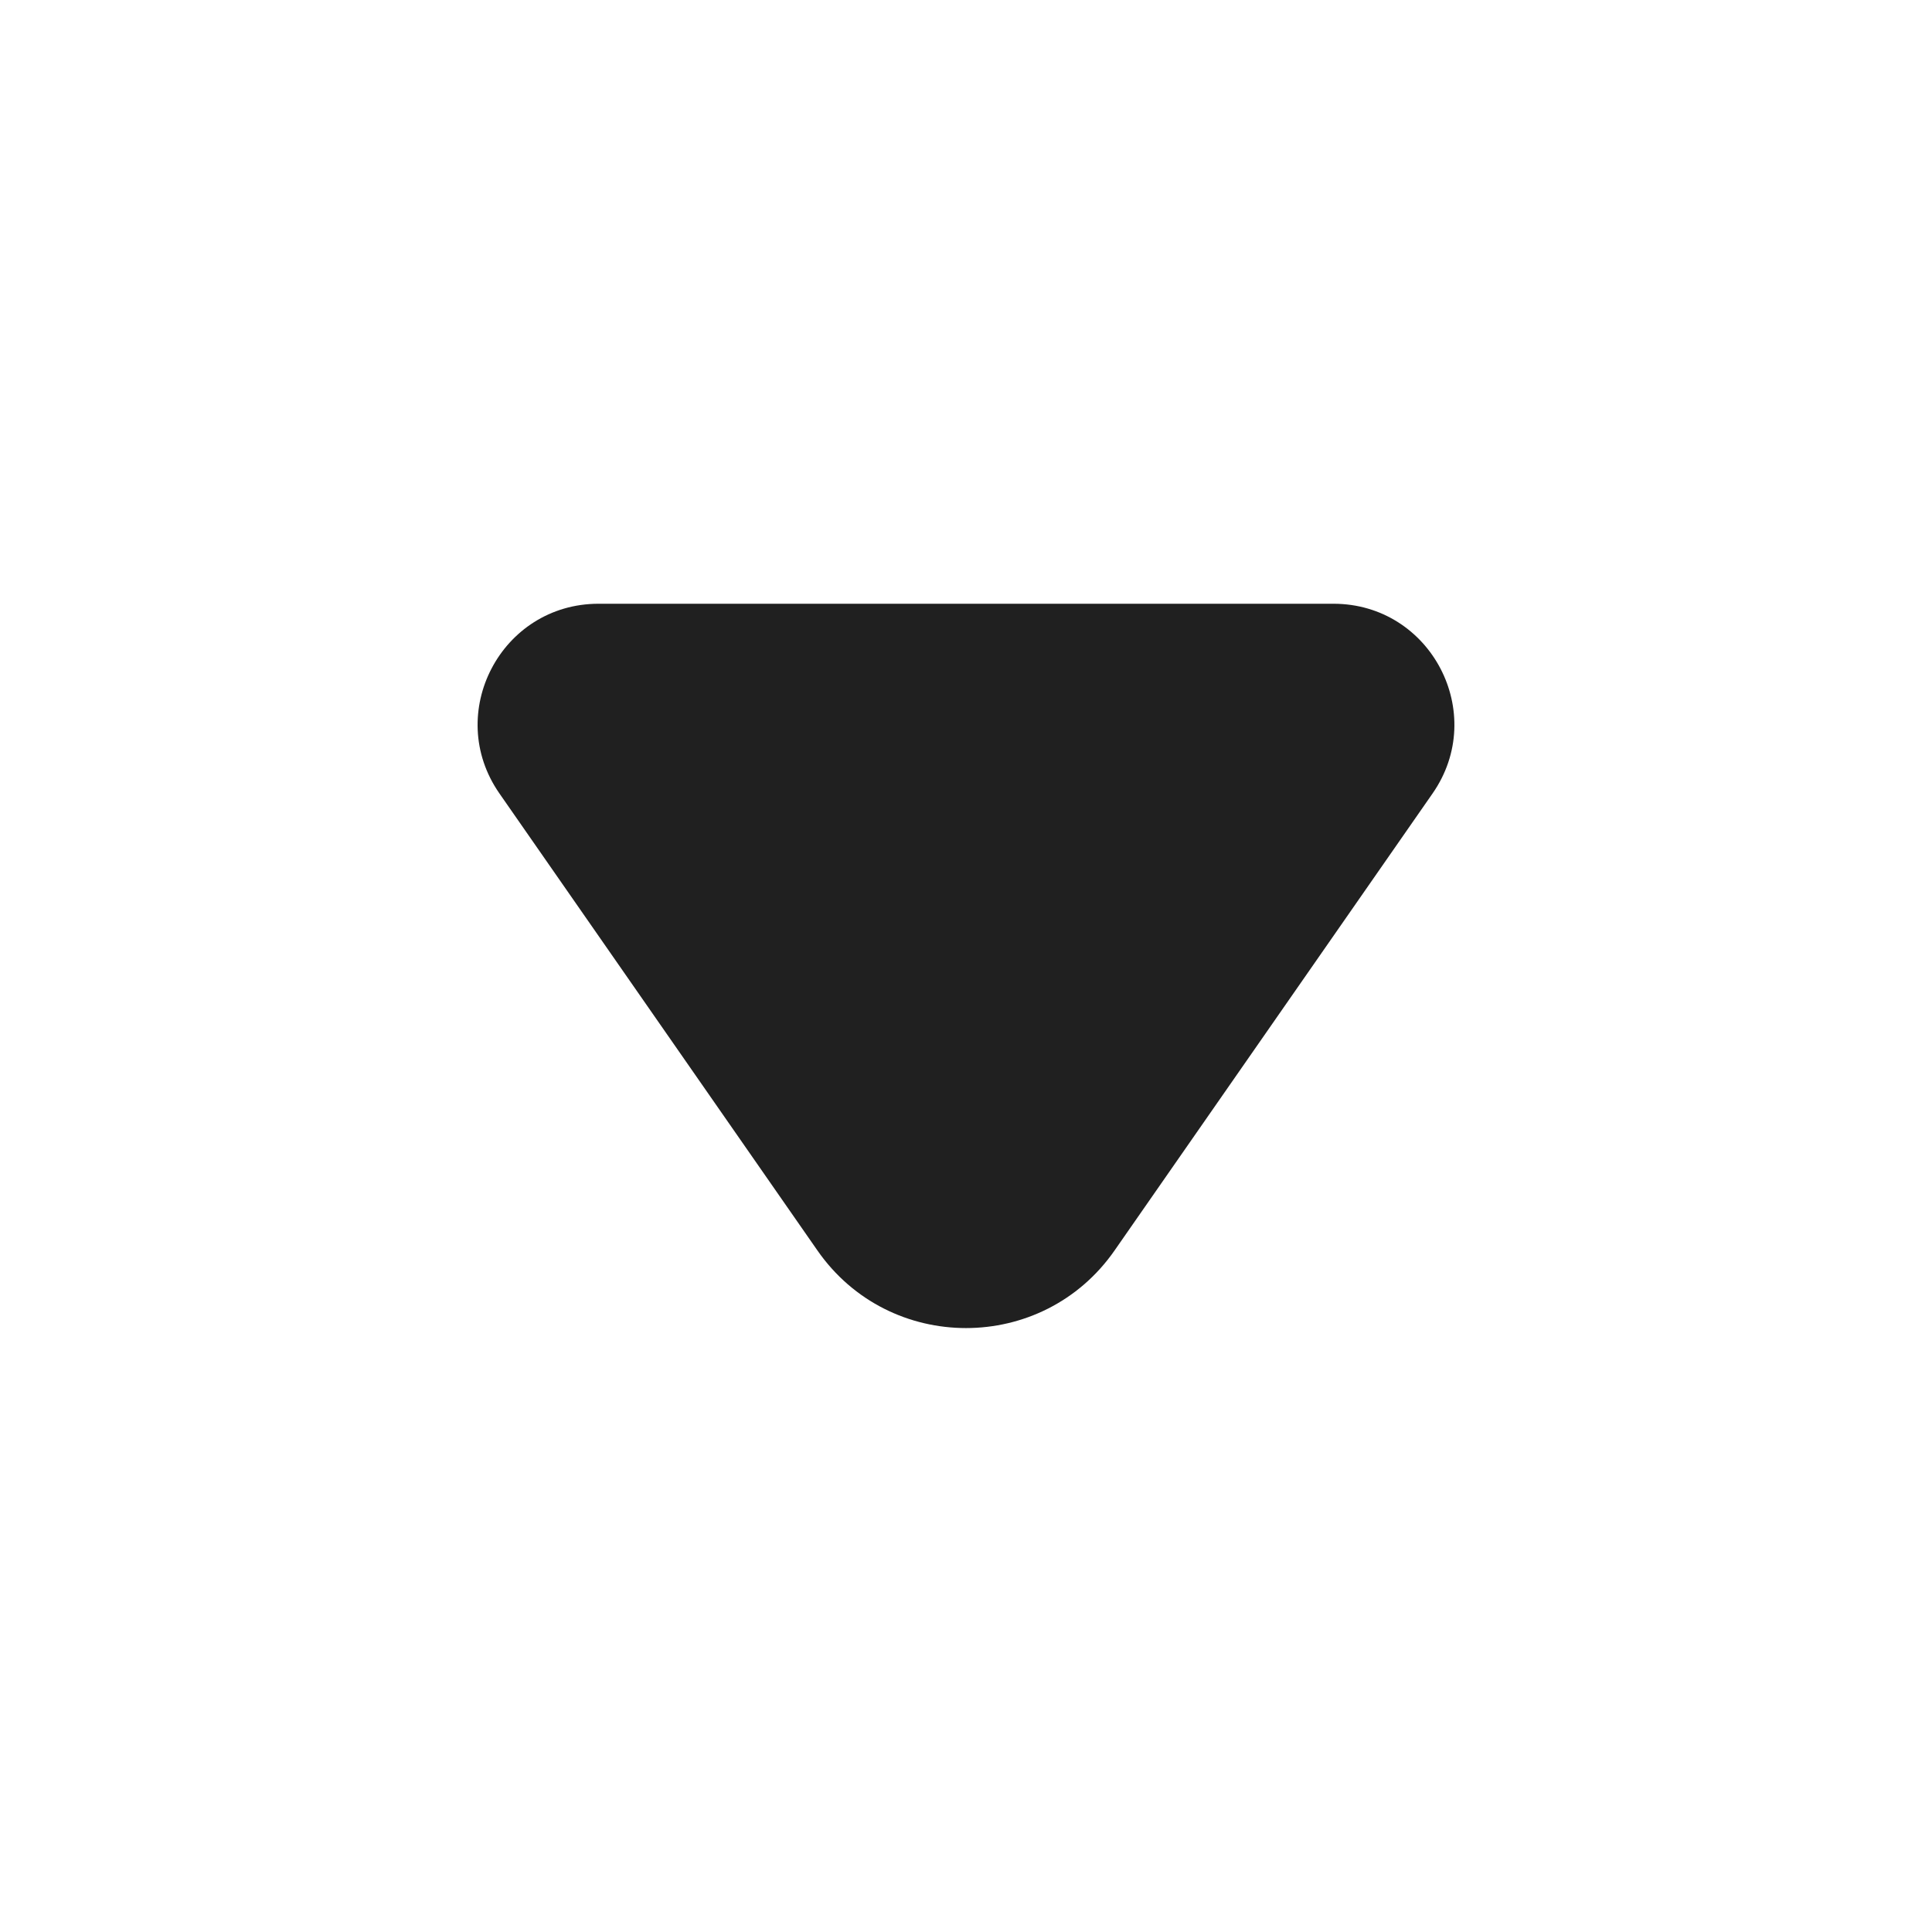
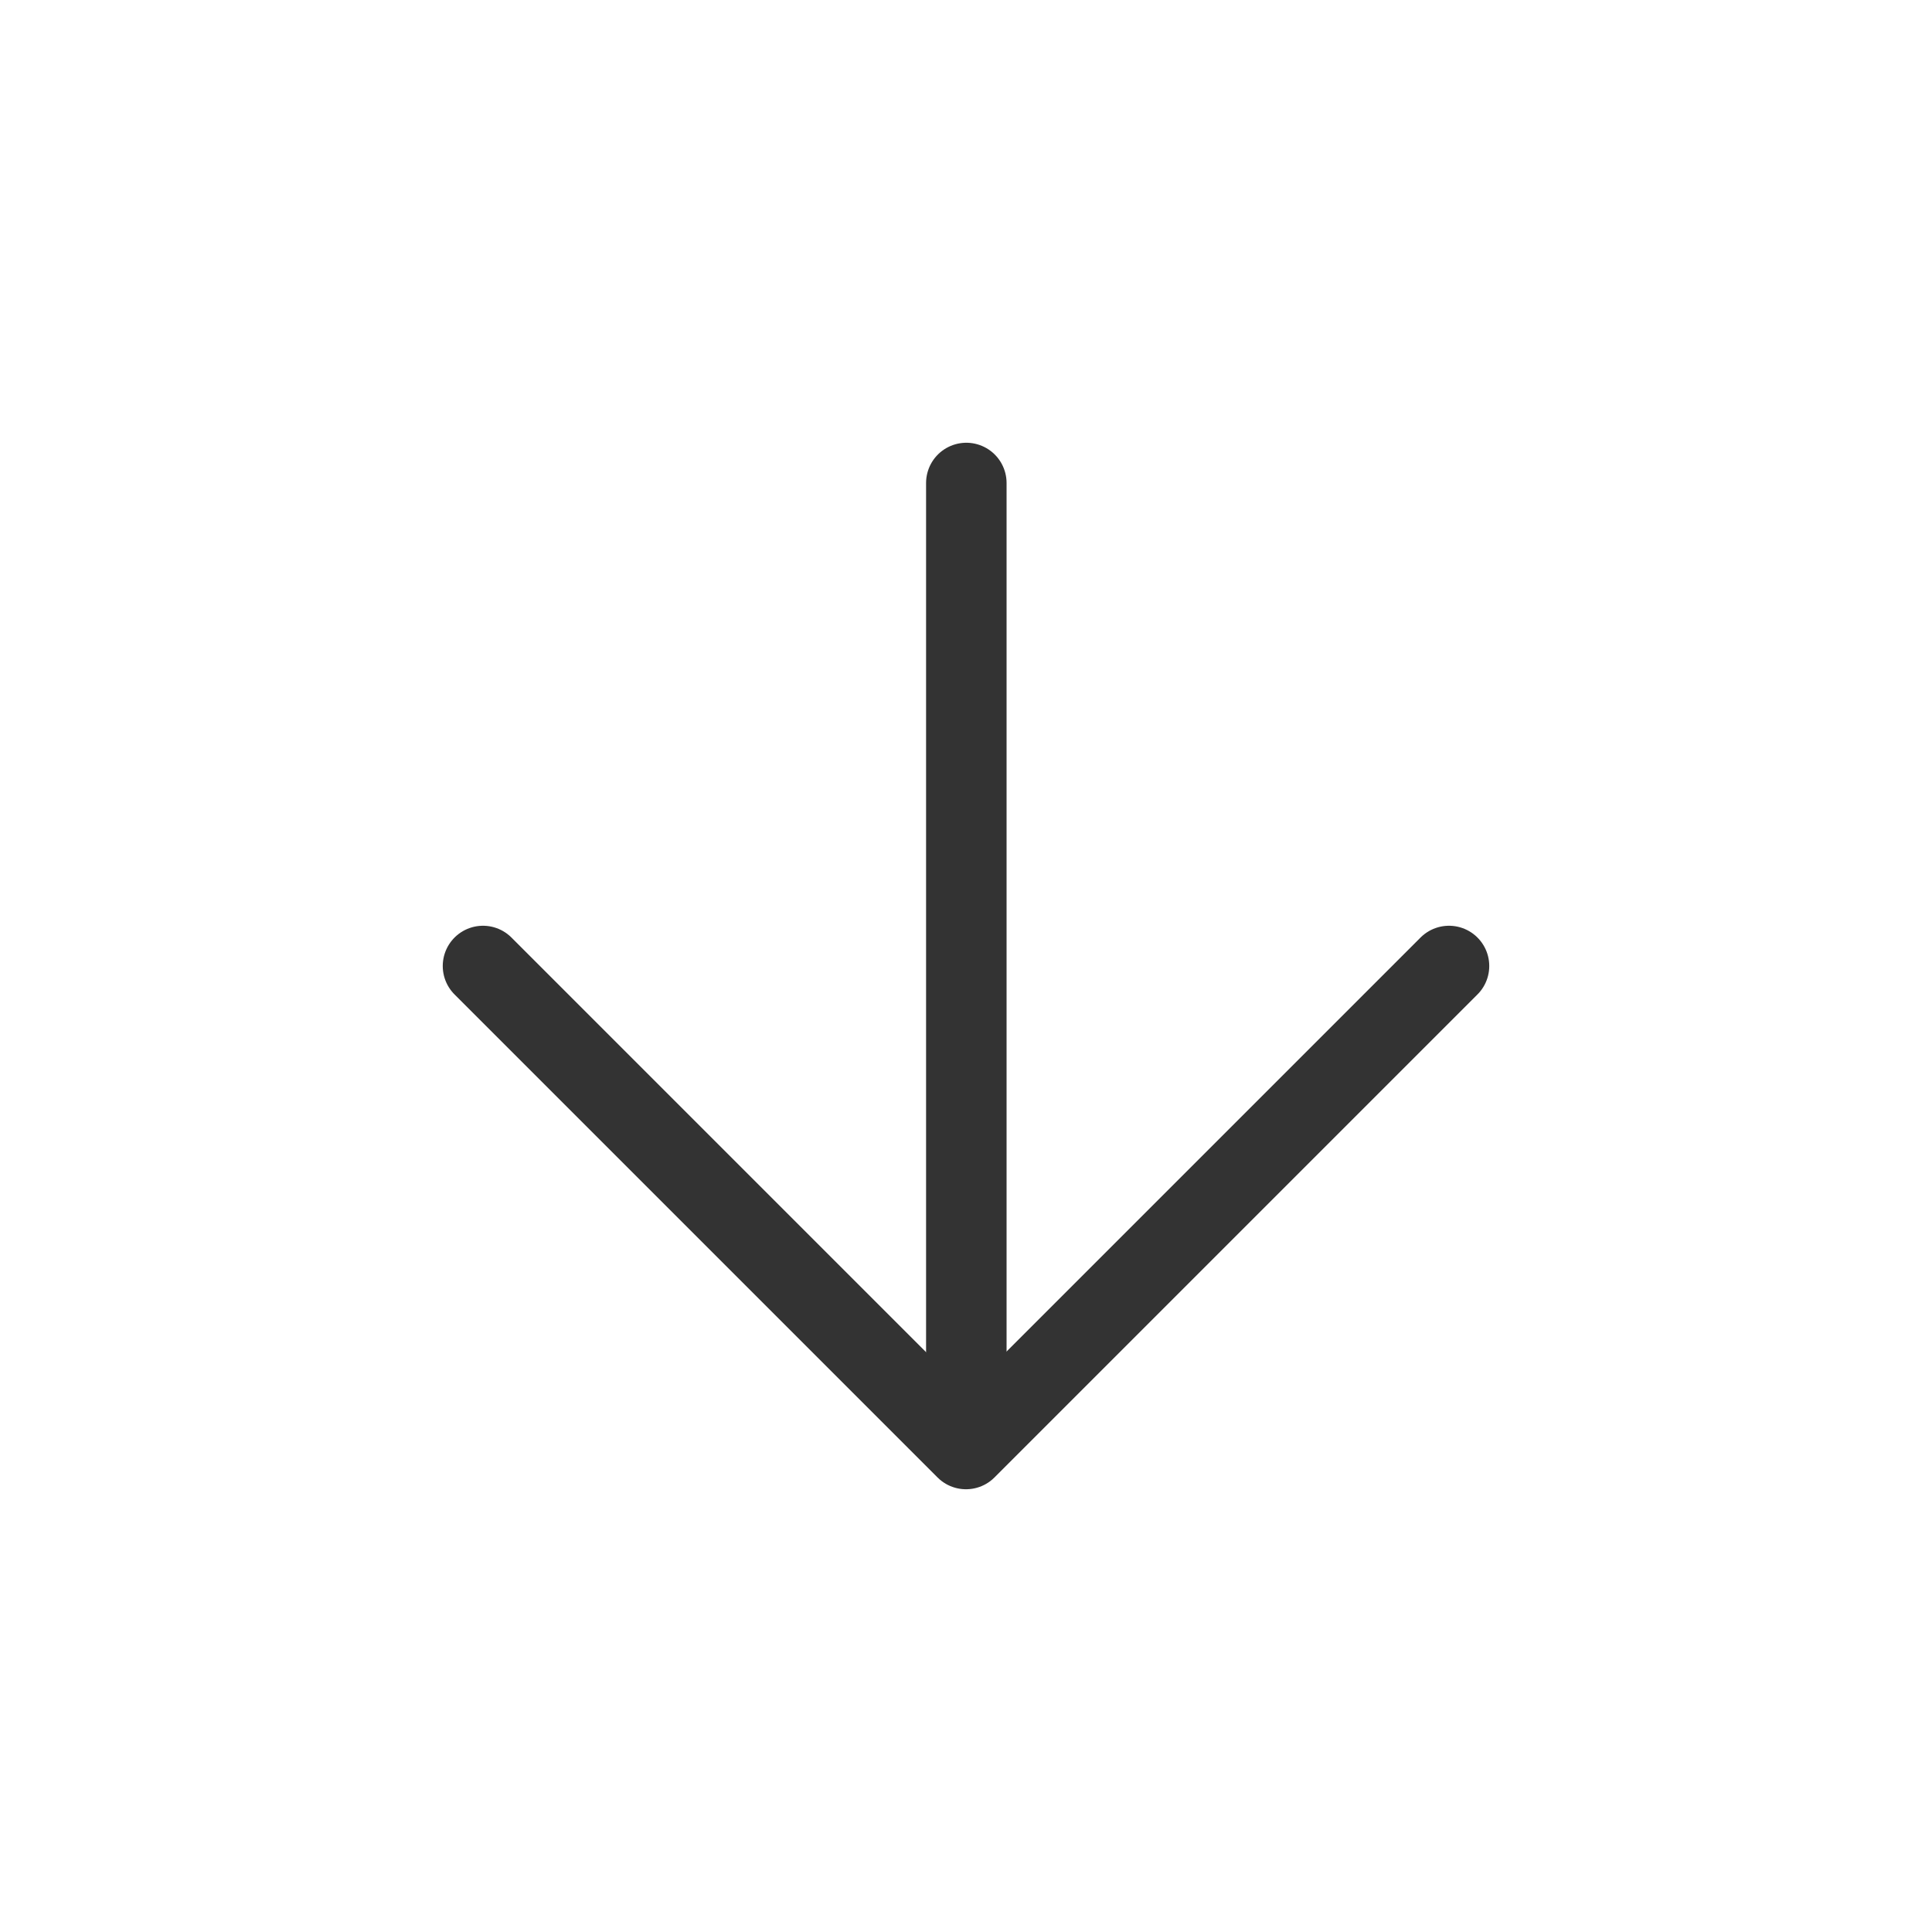
- <svg xmlns="http://www.w3.org/2000/svg" width="16" height="16" viewBox="0 0 16 16" fill="none">
-   <path d="M4.957 5C4.149 5 3.675 5.908 4.136 6.571L6.769 10.355C7.365 11.213 8.635 11.213 9.231 10.355L11.864 6.571C12.325 5.908 11.851 5 11.043 5H4.957Z" fill="#202020" />
+ <svg xmlns="http://www.w3.org/2000/svg" width="16" height="16" viewBox="0 0 48 48" fill="none">
+   <path d="M24.008 35.9V12" stroke="#333" stroke-width="2" stroke-linecap="round" stroke-linejoin="round" />
+   <path d="M36 24L24 36L12 24" stroke="#333" stroke-width="2" stroke-linecap="round" stroke-linejoin="round" />
</svg>
